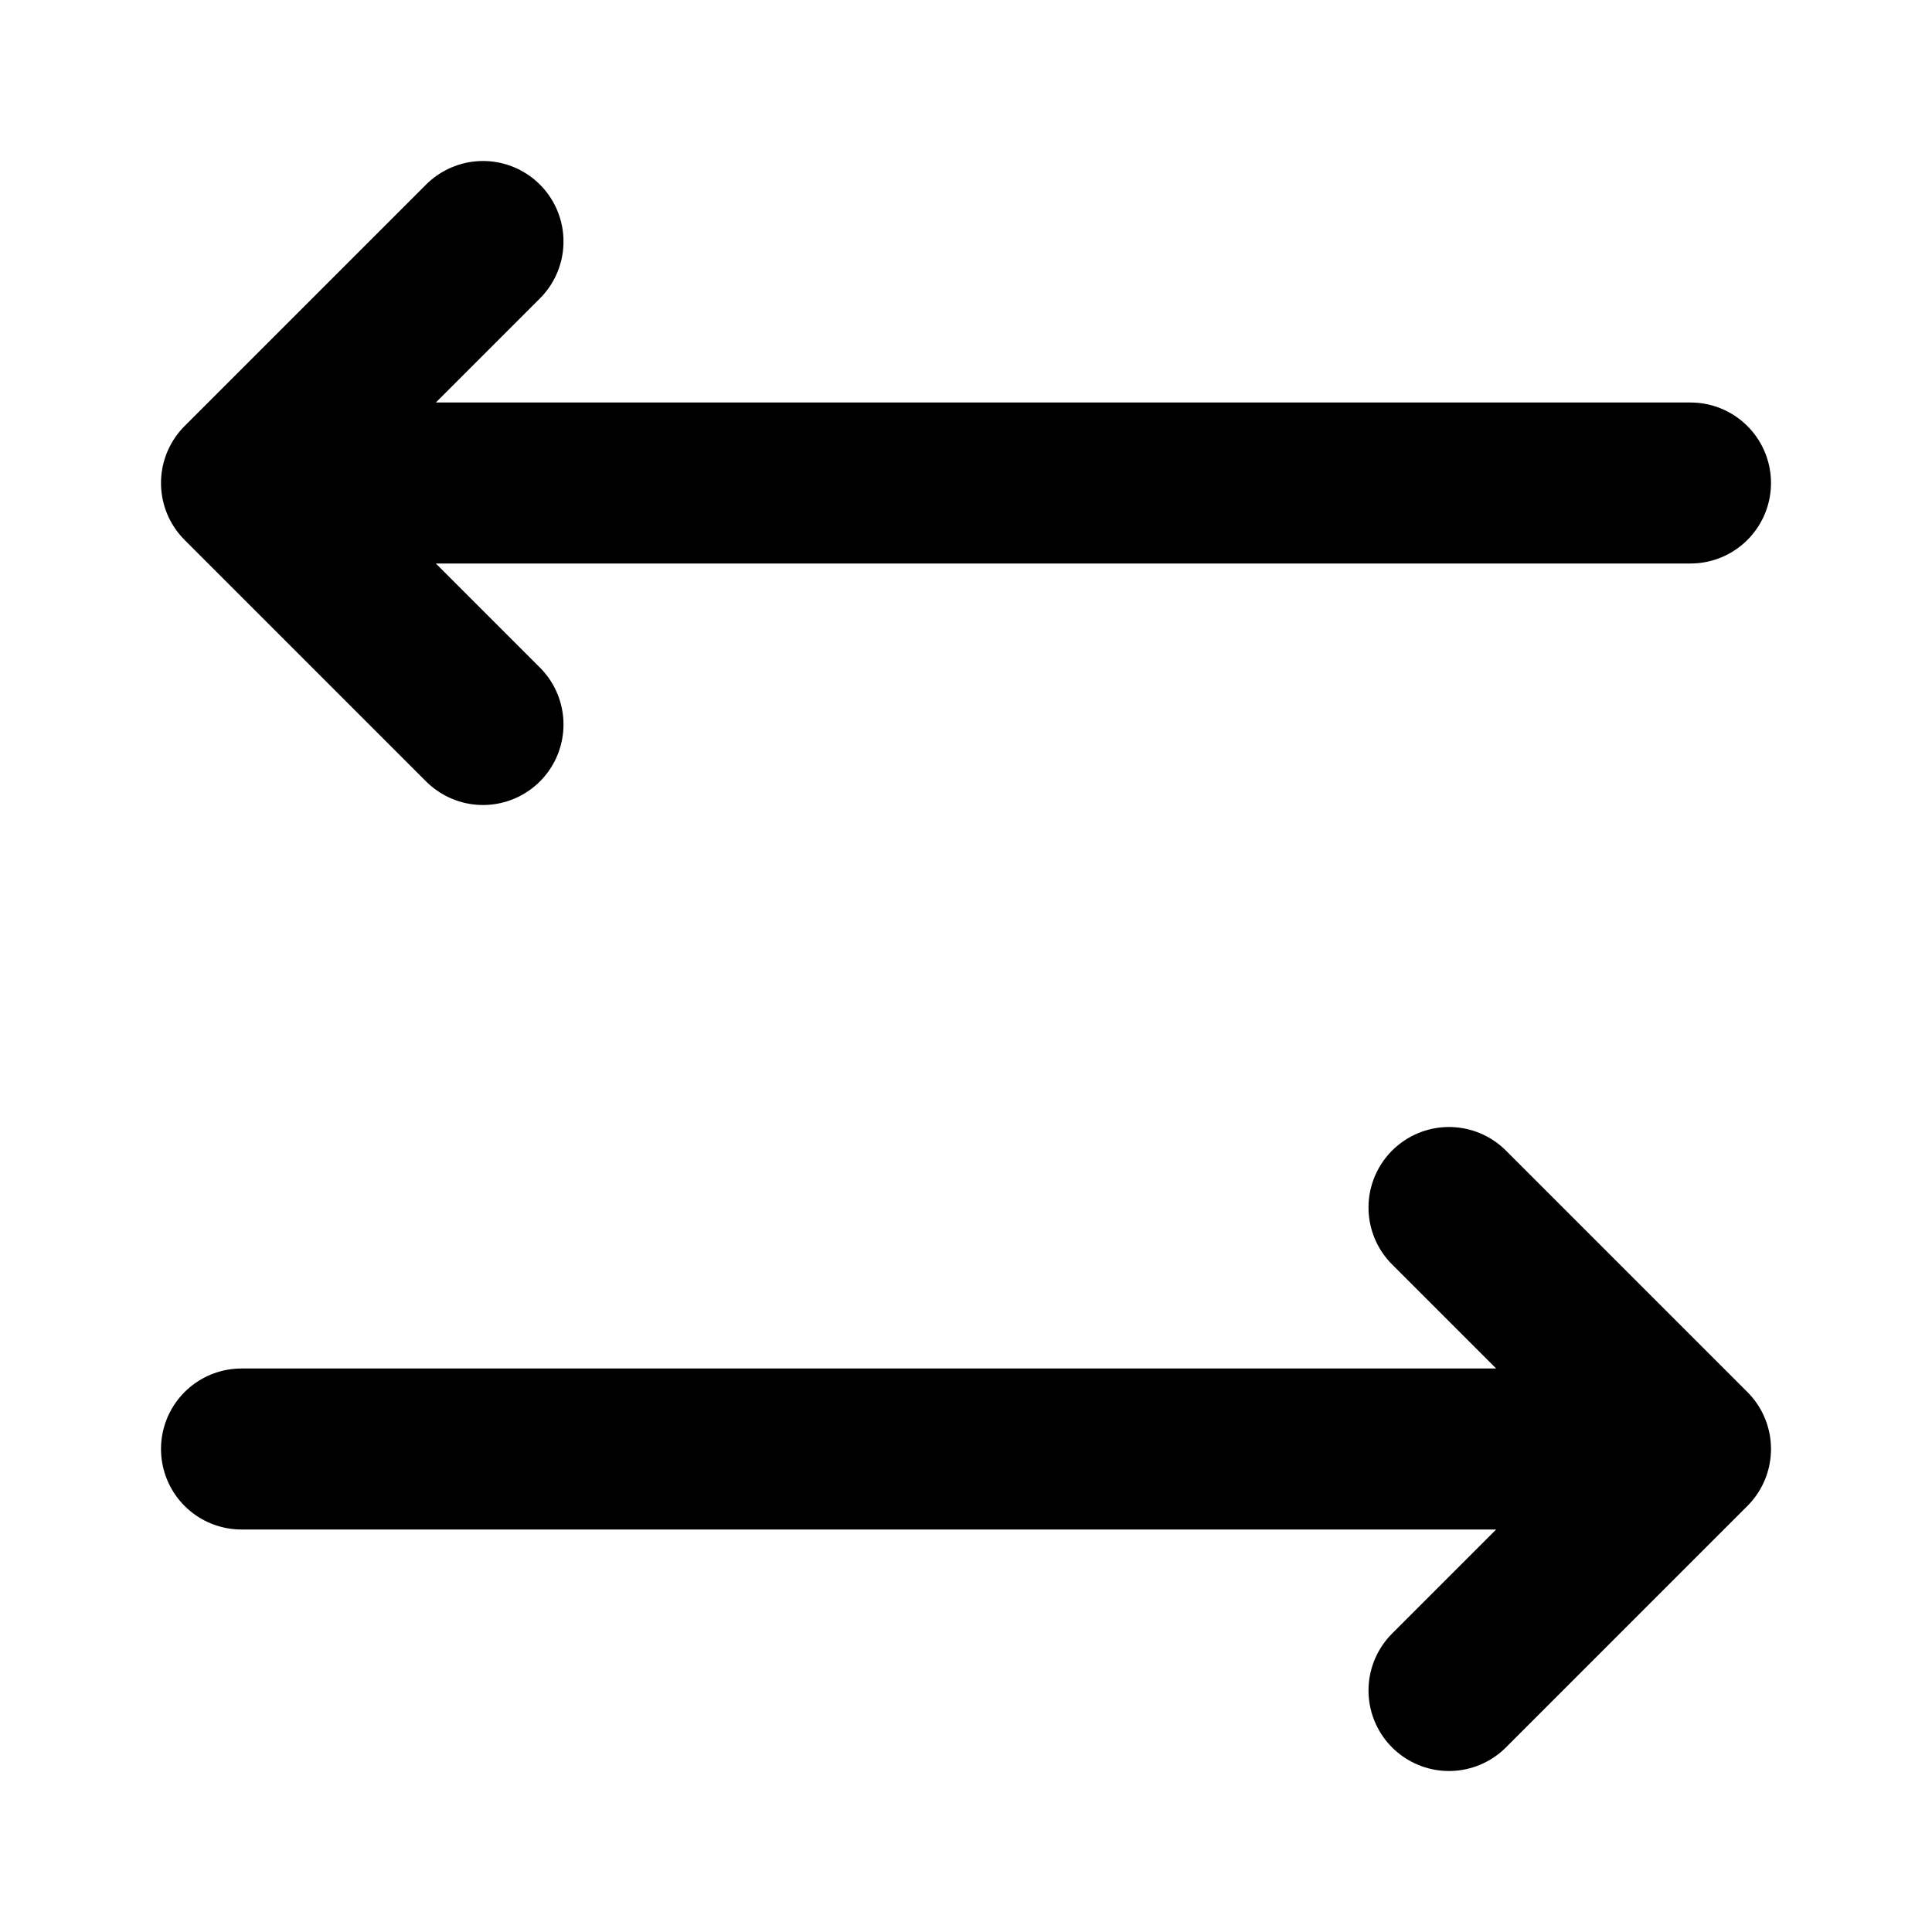
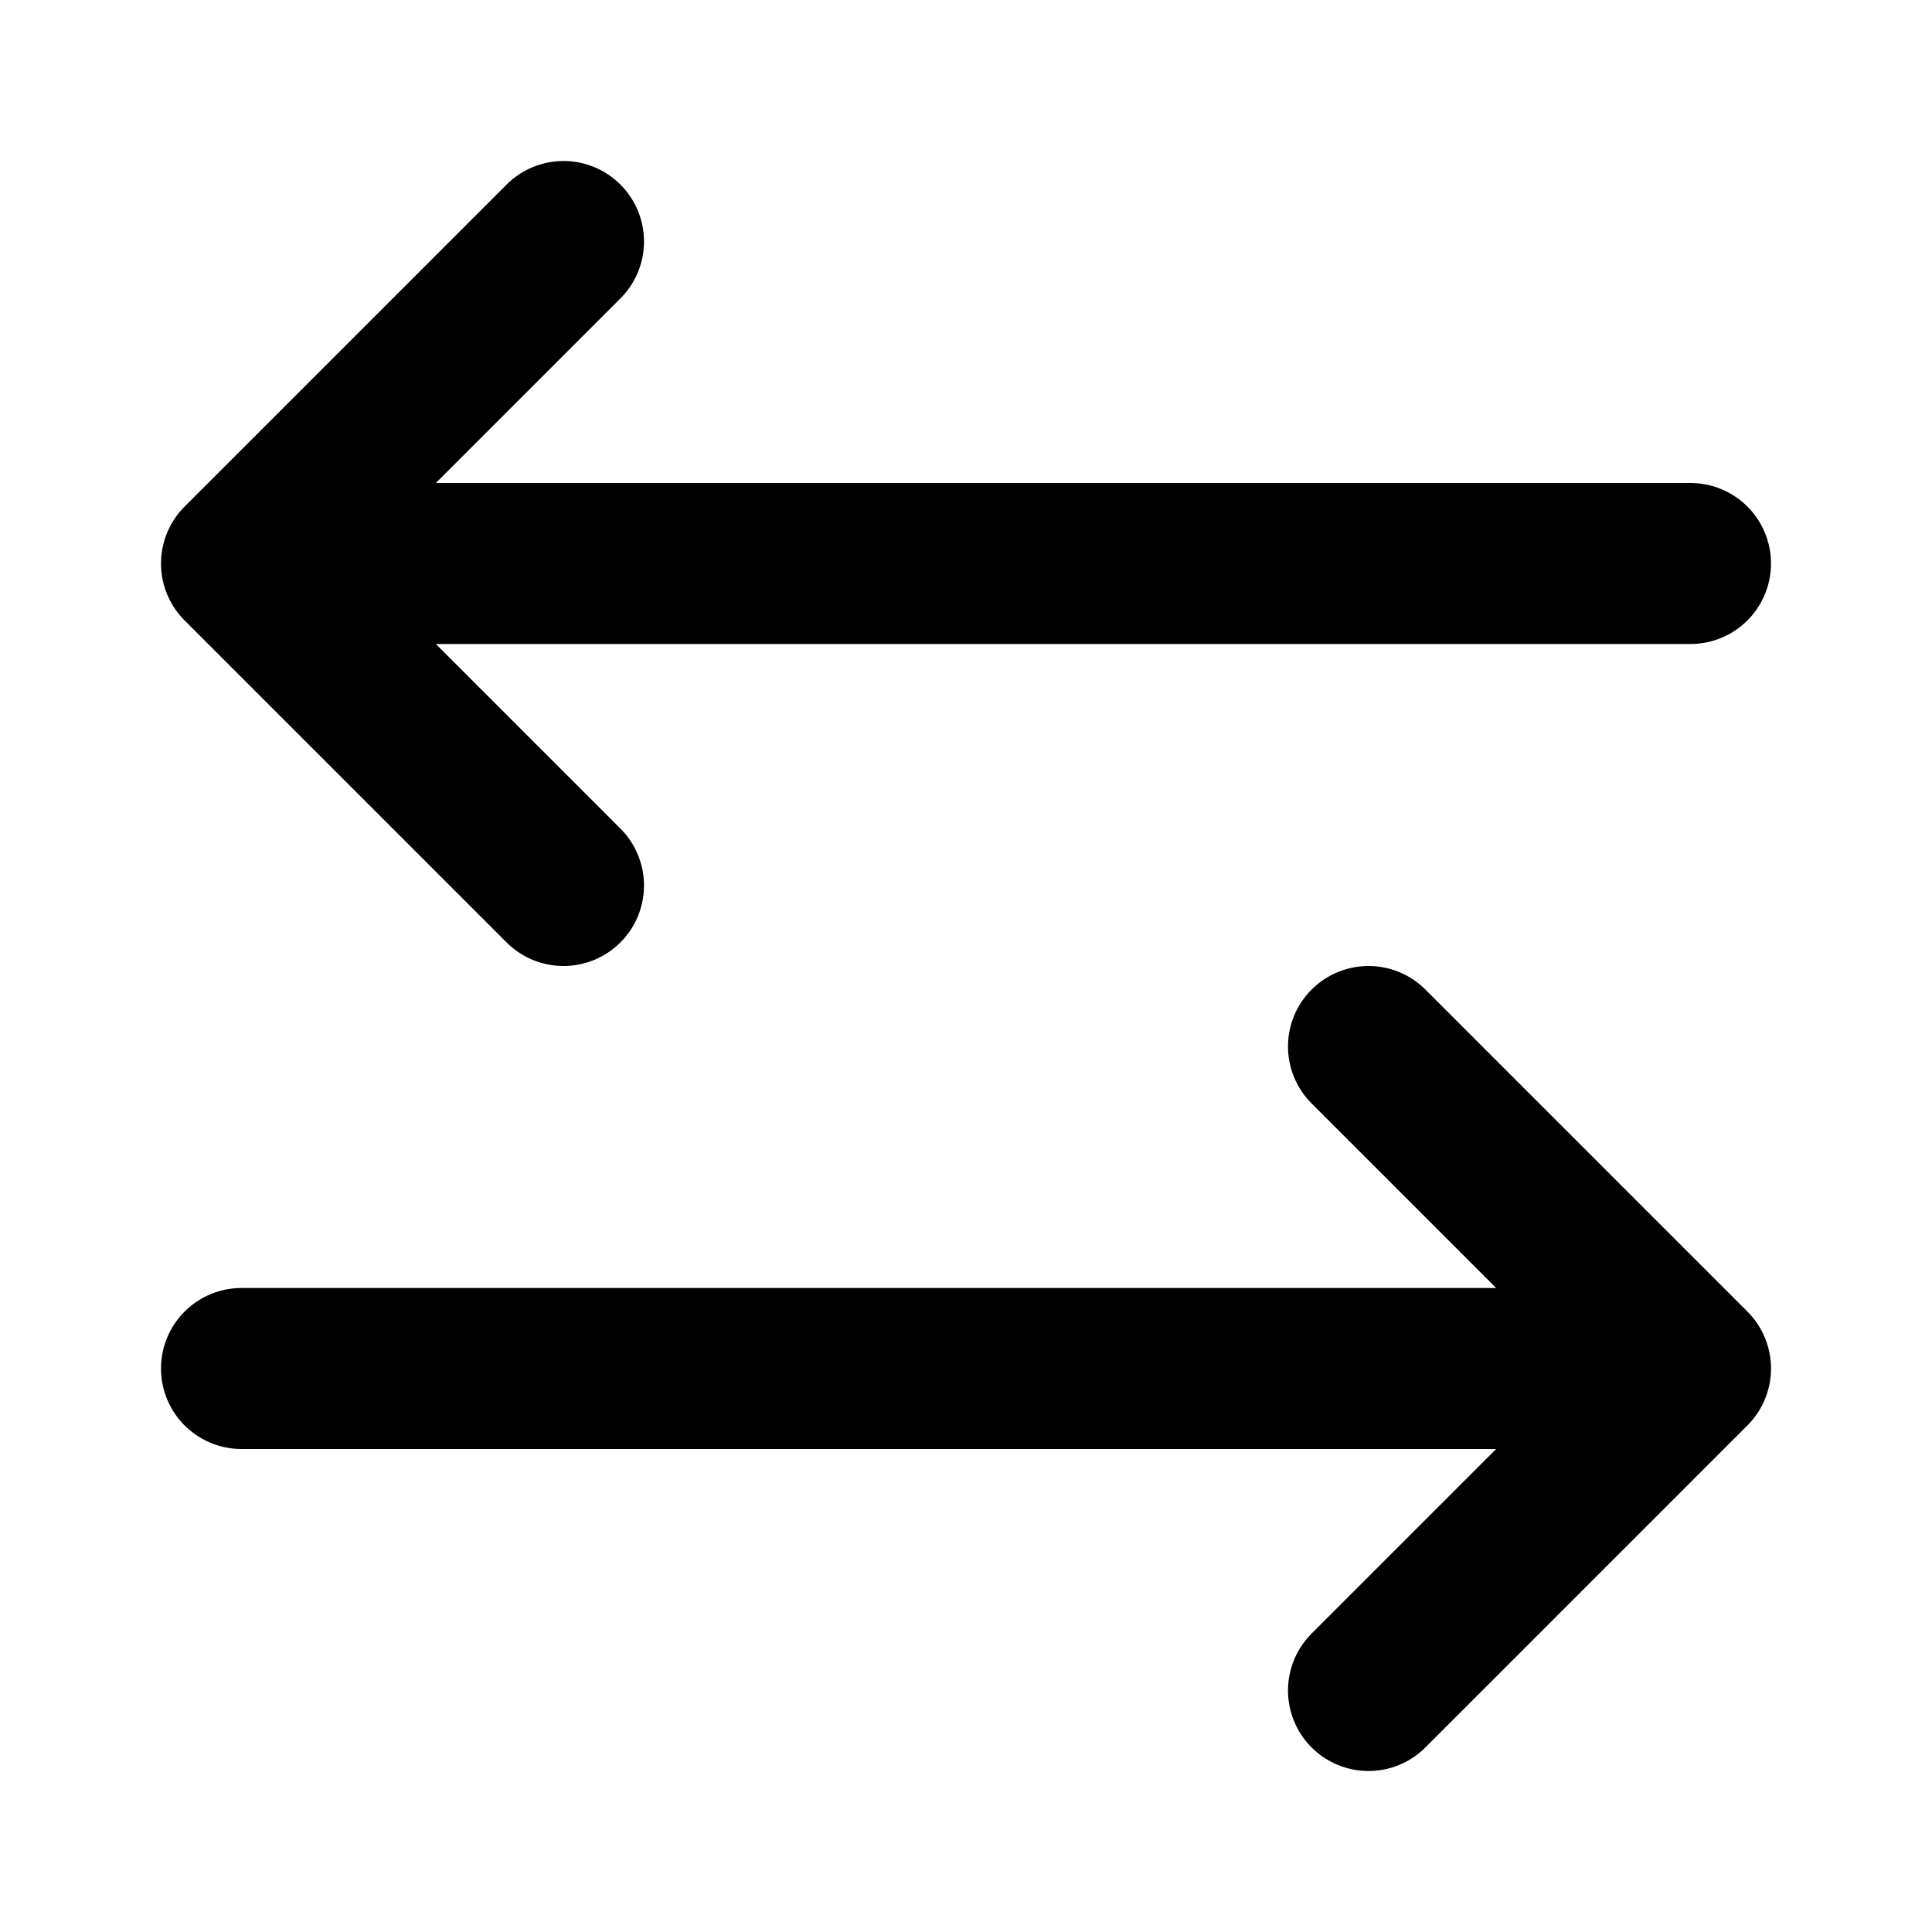
<svg xmlns="http://www.w3.org/2000/svg" width="24" height="24" fill="none" stroke="currentColor" stroke-linecap="round" stroke-linejoin="round" stroke-width="2" aria-hidden="true" viewBox="0 0 24 24">
-   <path d="M21 6H3m3-3L3 6l3 3m-3 9h18m-3-3 3 3-3 3" />
+   <path d="M21 7H3m4 4L3 7l4-4M3 17h18m-4-4 4 4-4 4" />
</svg>
